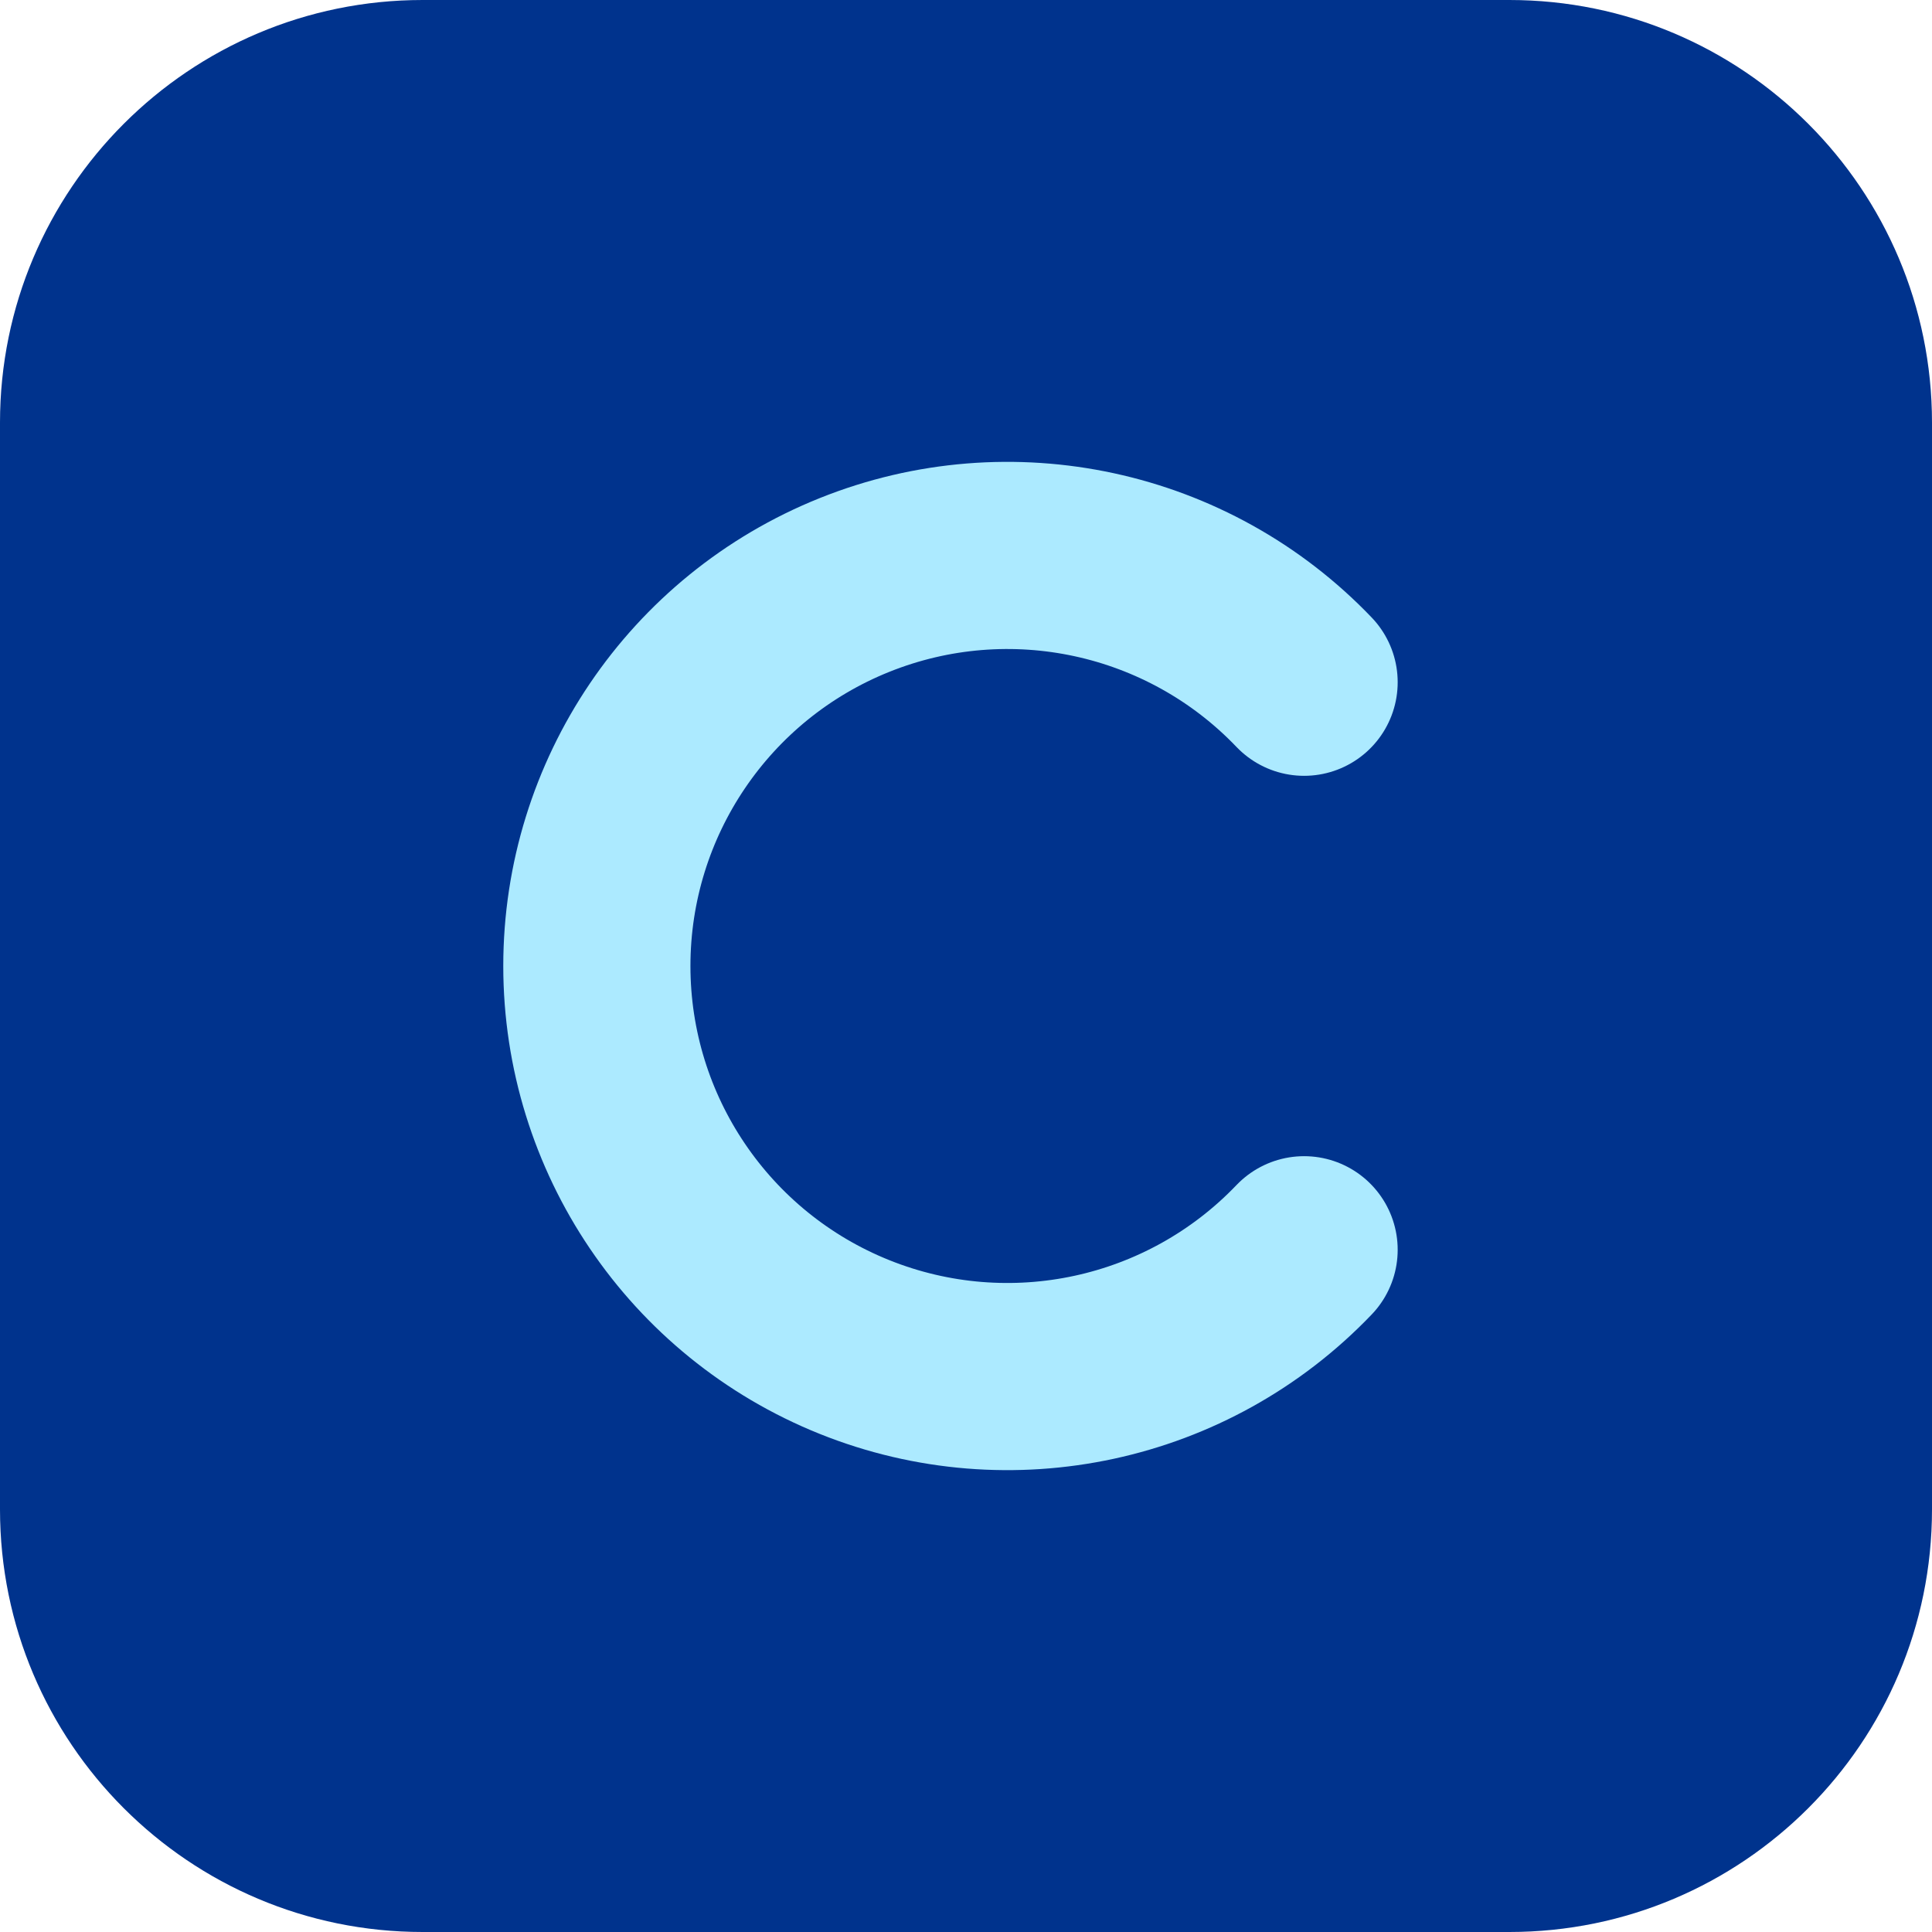
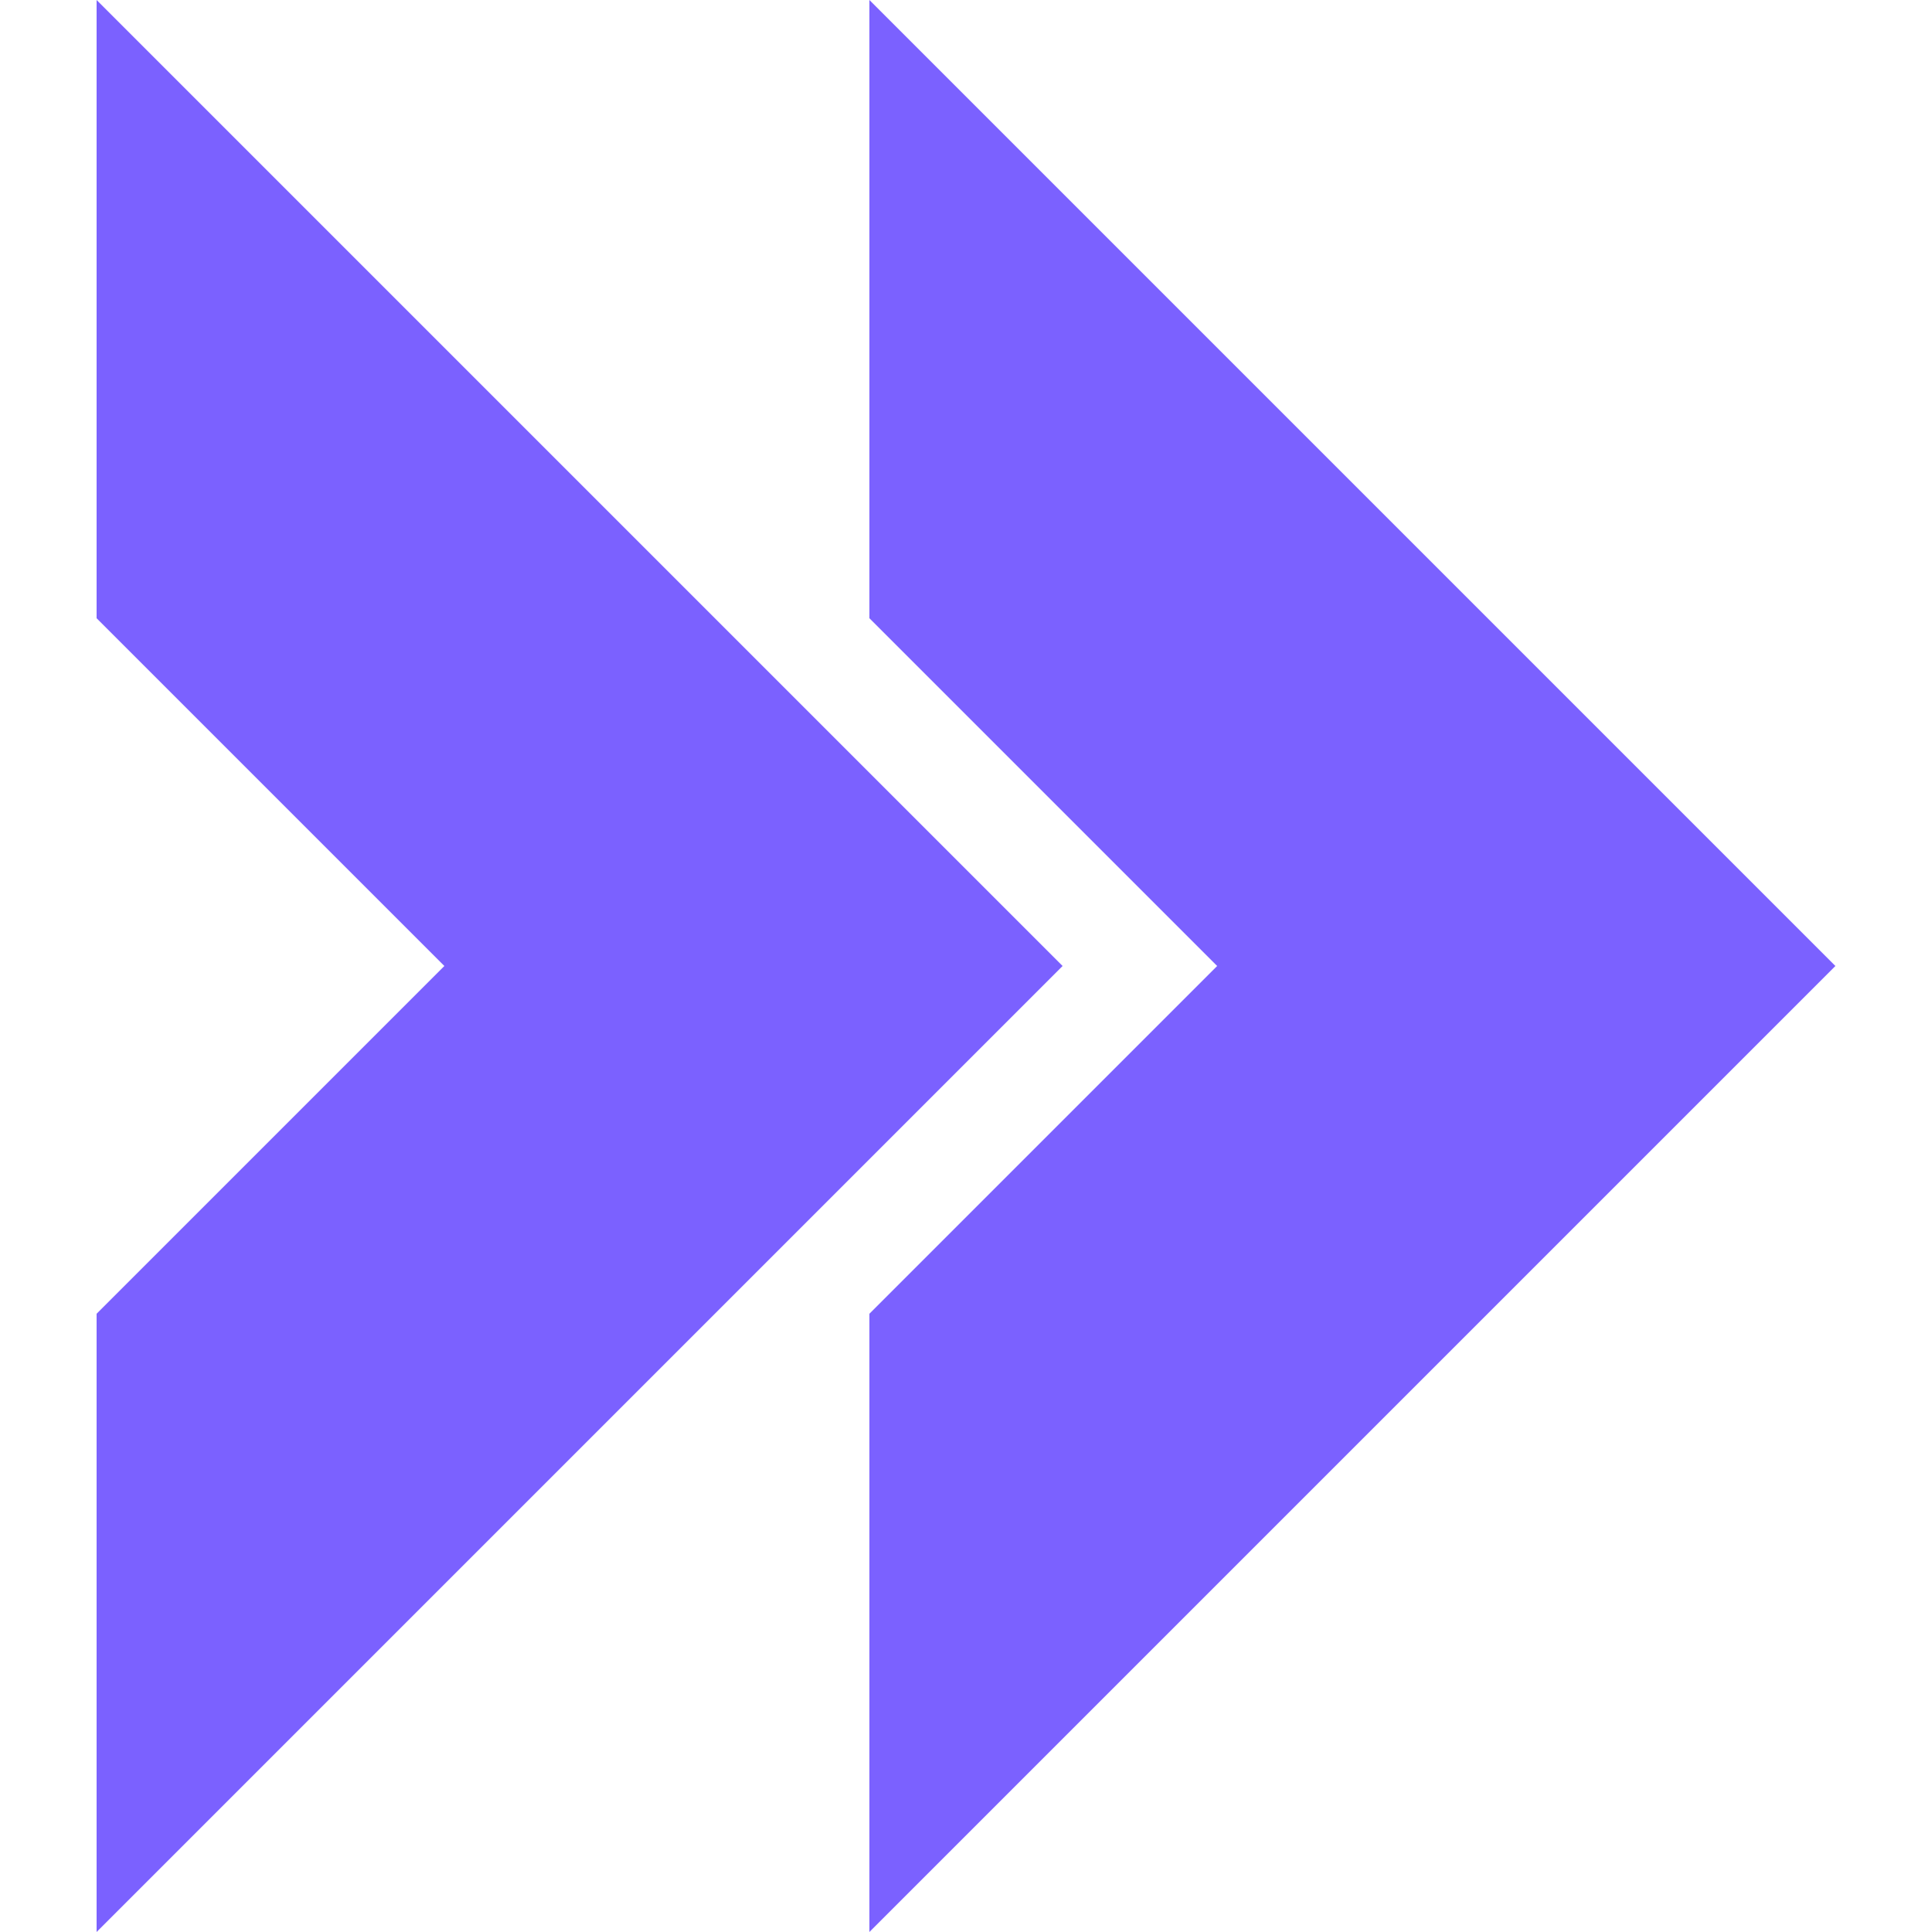
- <svg xmlns="http://www.w3.org/2000/svg" viewBox="0 0 32 32">
-   <rect width="32" height="32" rx="7" fill="#00338D" />
-   <path d="M21.6 11.3a6.8 6.8 0 1 0 0 9.4" fill="none" stroke="#ACEAFF" stroke-width="3.1" stroke-linecap="round" />
+ <svg xmlns="http://www.w3.org/2000/svg" viewBox="-5 0 100 100">
+   <path d="M0,0 L50,50 L0,100 L0,68 L18,50 L0,32 Z" fill="#7B61FF" />
+   <path d="M40,0 L90,50 L40,100 L40,68 L58,50 L40,32 Z" fill="#7B61FF" />
</svg>
